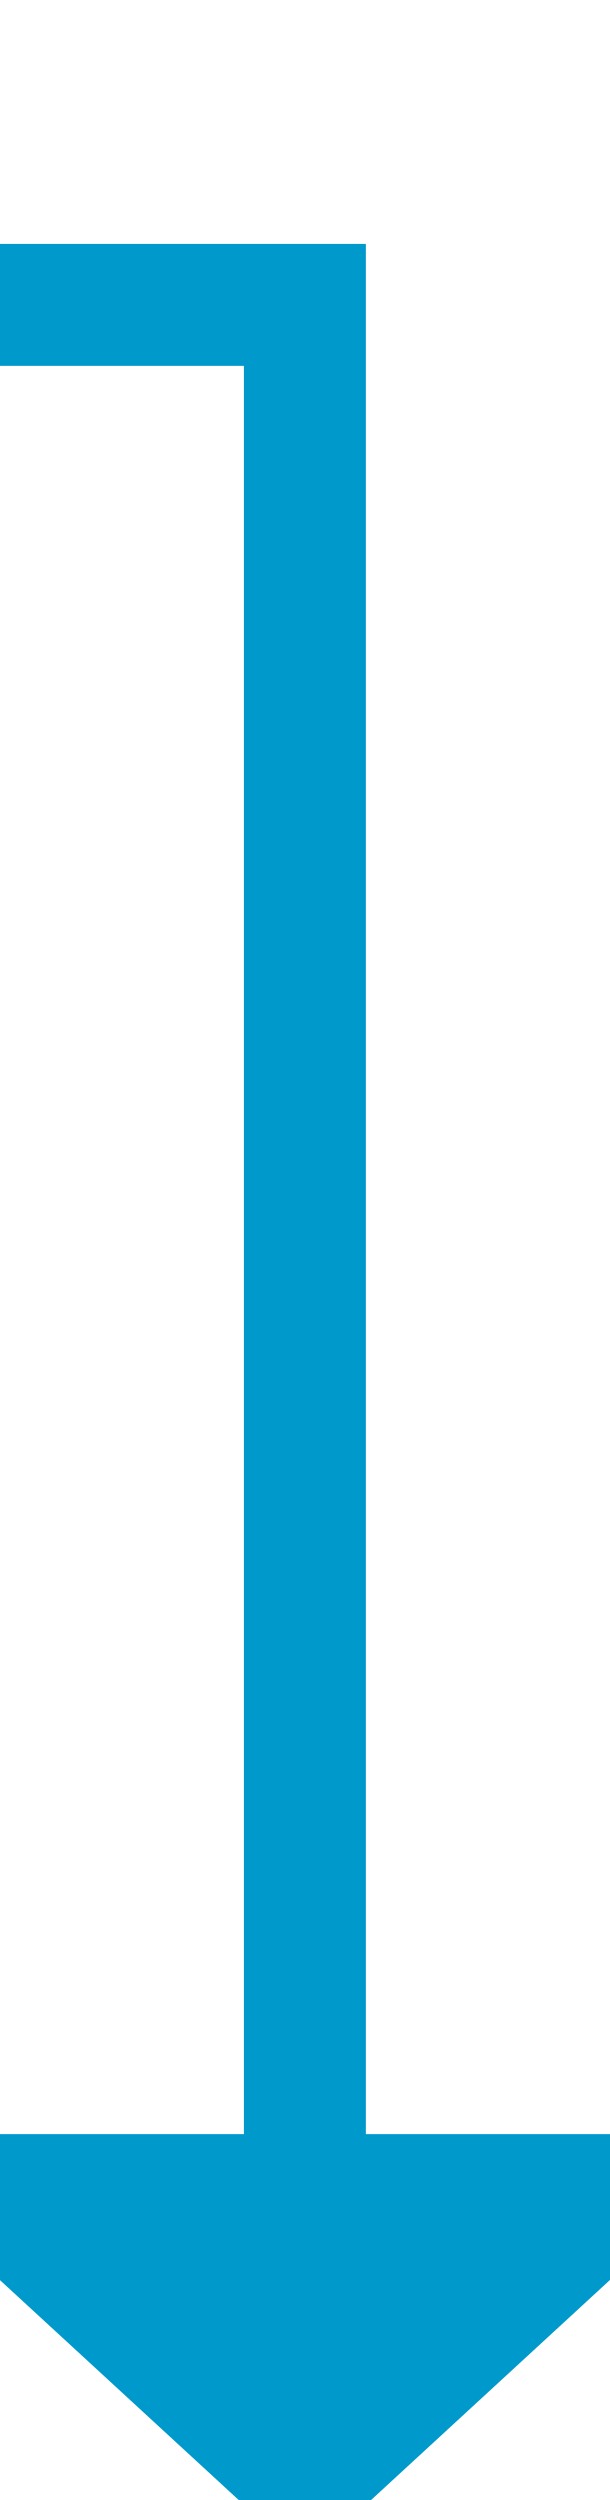
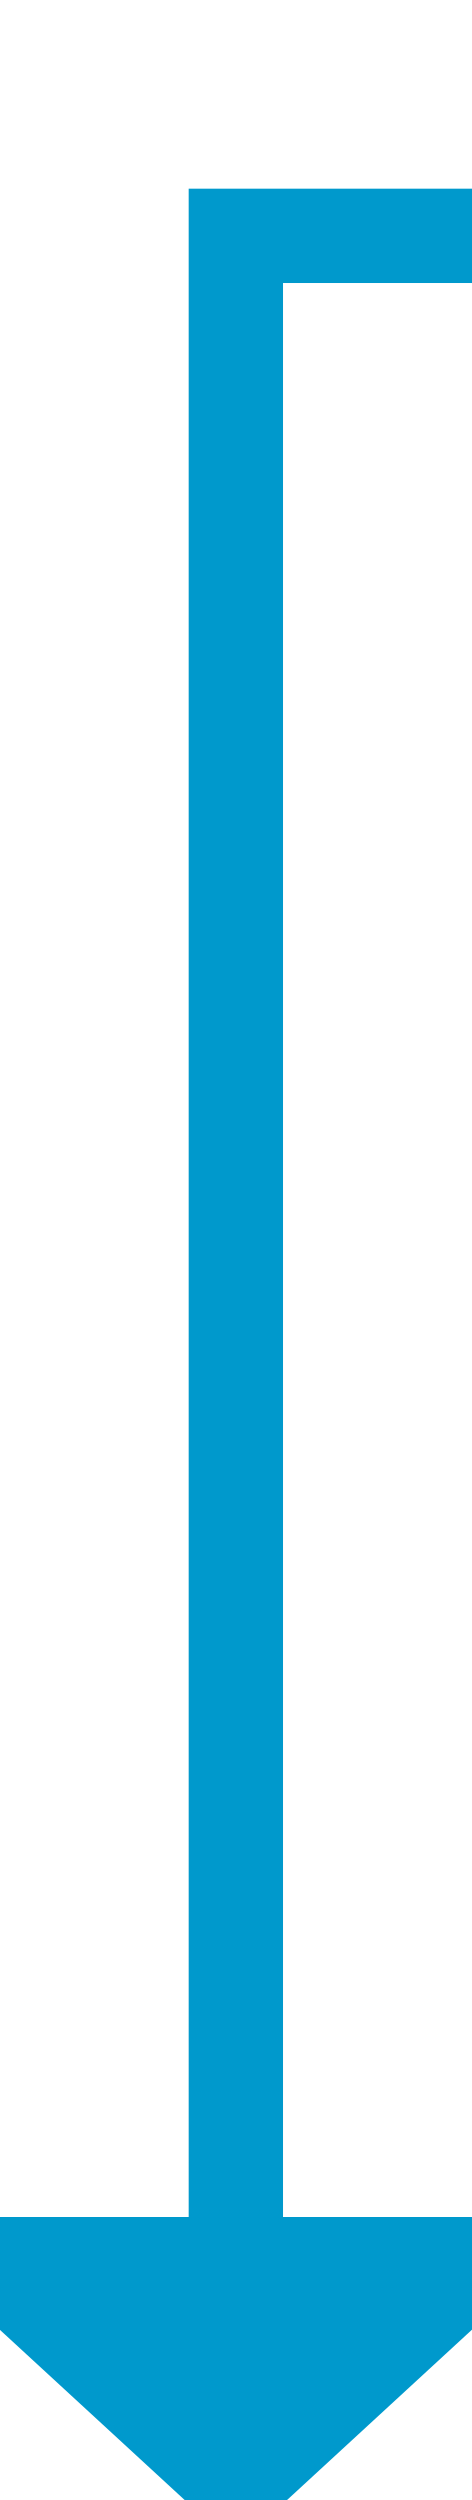
- <svg xmlns="http://www.w3.org/2000/svg" version="1.1" width="10px" height="41px" preserveAspectRatio="xMidYMin meet" viewBox="2381 600  8 41">
-   <path d="M 2312 569  L 2312 605  L 2385 605  L 2385 636  " stroke-width="2" stroke="#0099cc" fill="none" />
-   <path d="M 2377.4 635  L 2385 642  L 2392.6 635  L 2377.4 635  Z " fill-rule="nonzero" fill="#0099cc" stroke="none" />
+ <svg xmlns="http://www.w3.org/2000/svg" version="1.1" width="10px" height="53px" preserveAspectRatio="xMidYMin meet" viewBox="2206 595  8 53">
+   <path d="M 2312 569  L 2312 600  L 2210 600  L 2210 643  " stroke-width="2" stroke="#0099cc" fill="none" />
+   <path d="M 2202.4 642  L 2210 649  L 2217.6 642  L 2202.4 642  Z " fill-rule="nonzero" fill="#0099cc" stroke="none" />
</svg>
